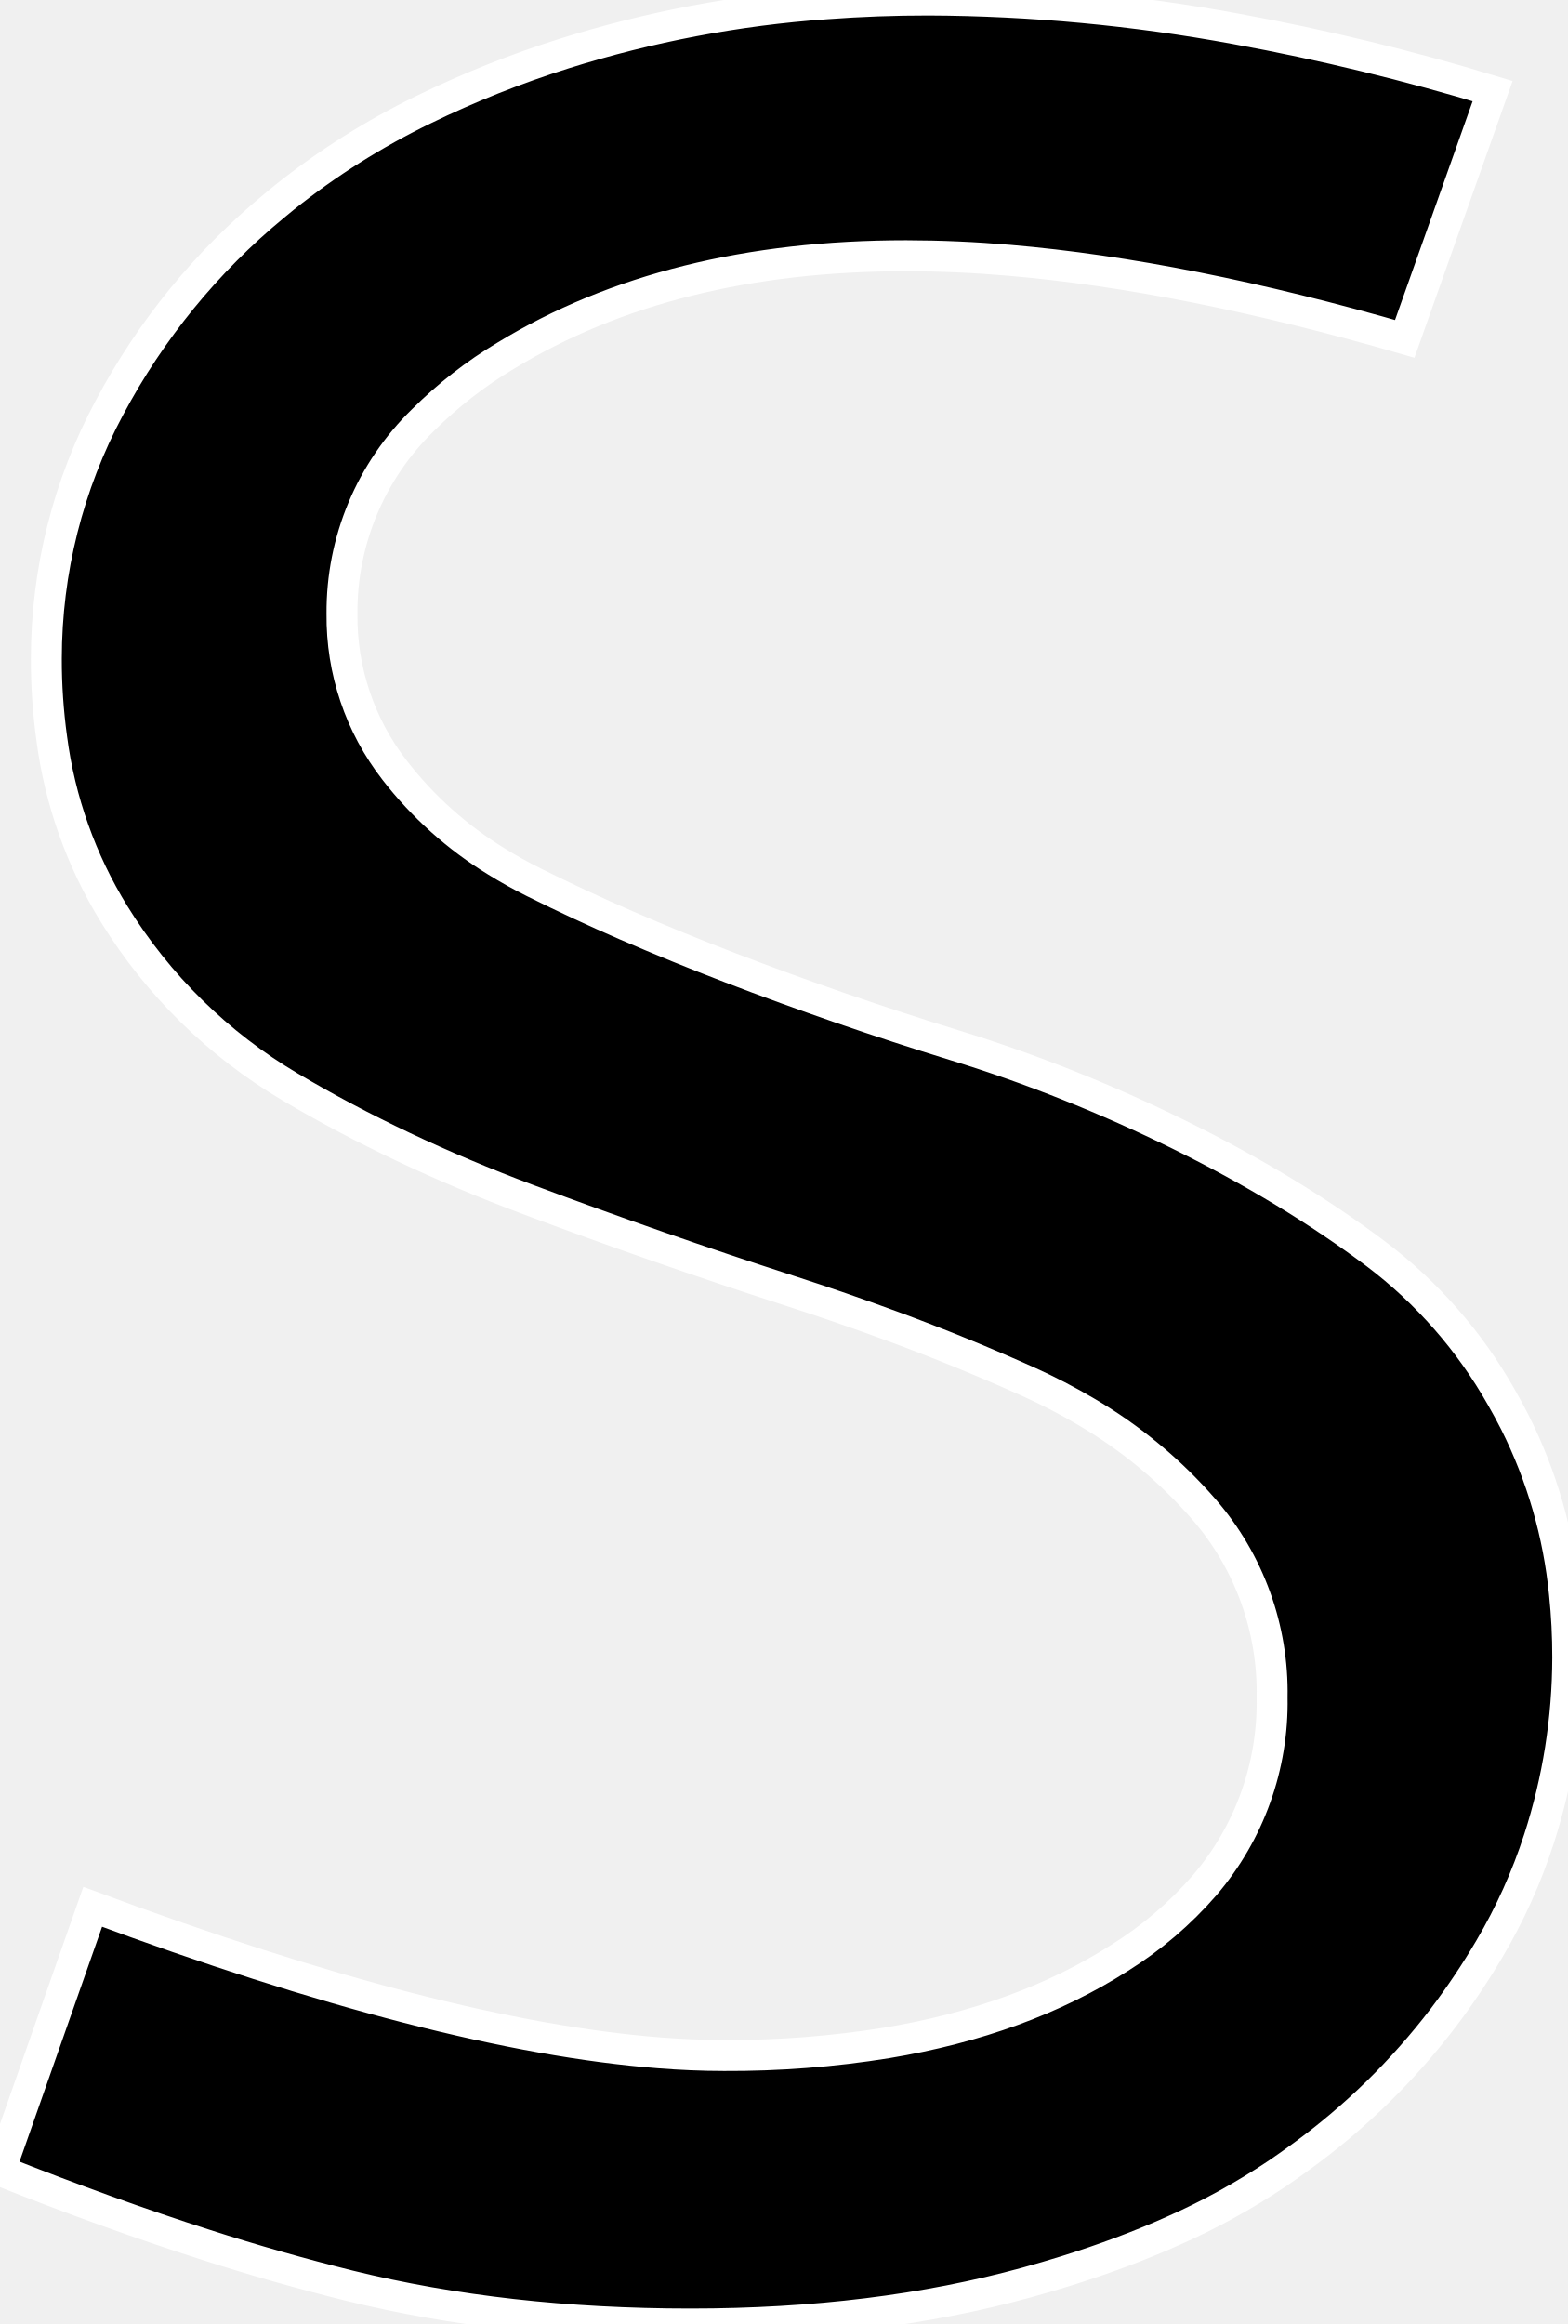
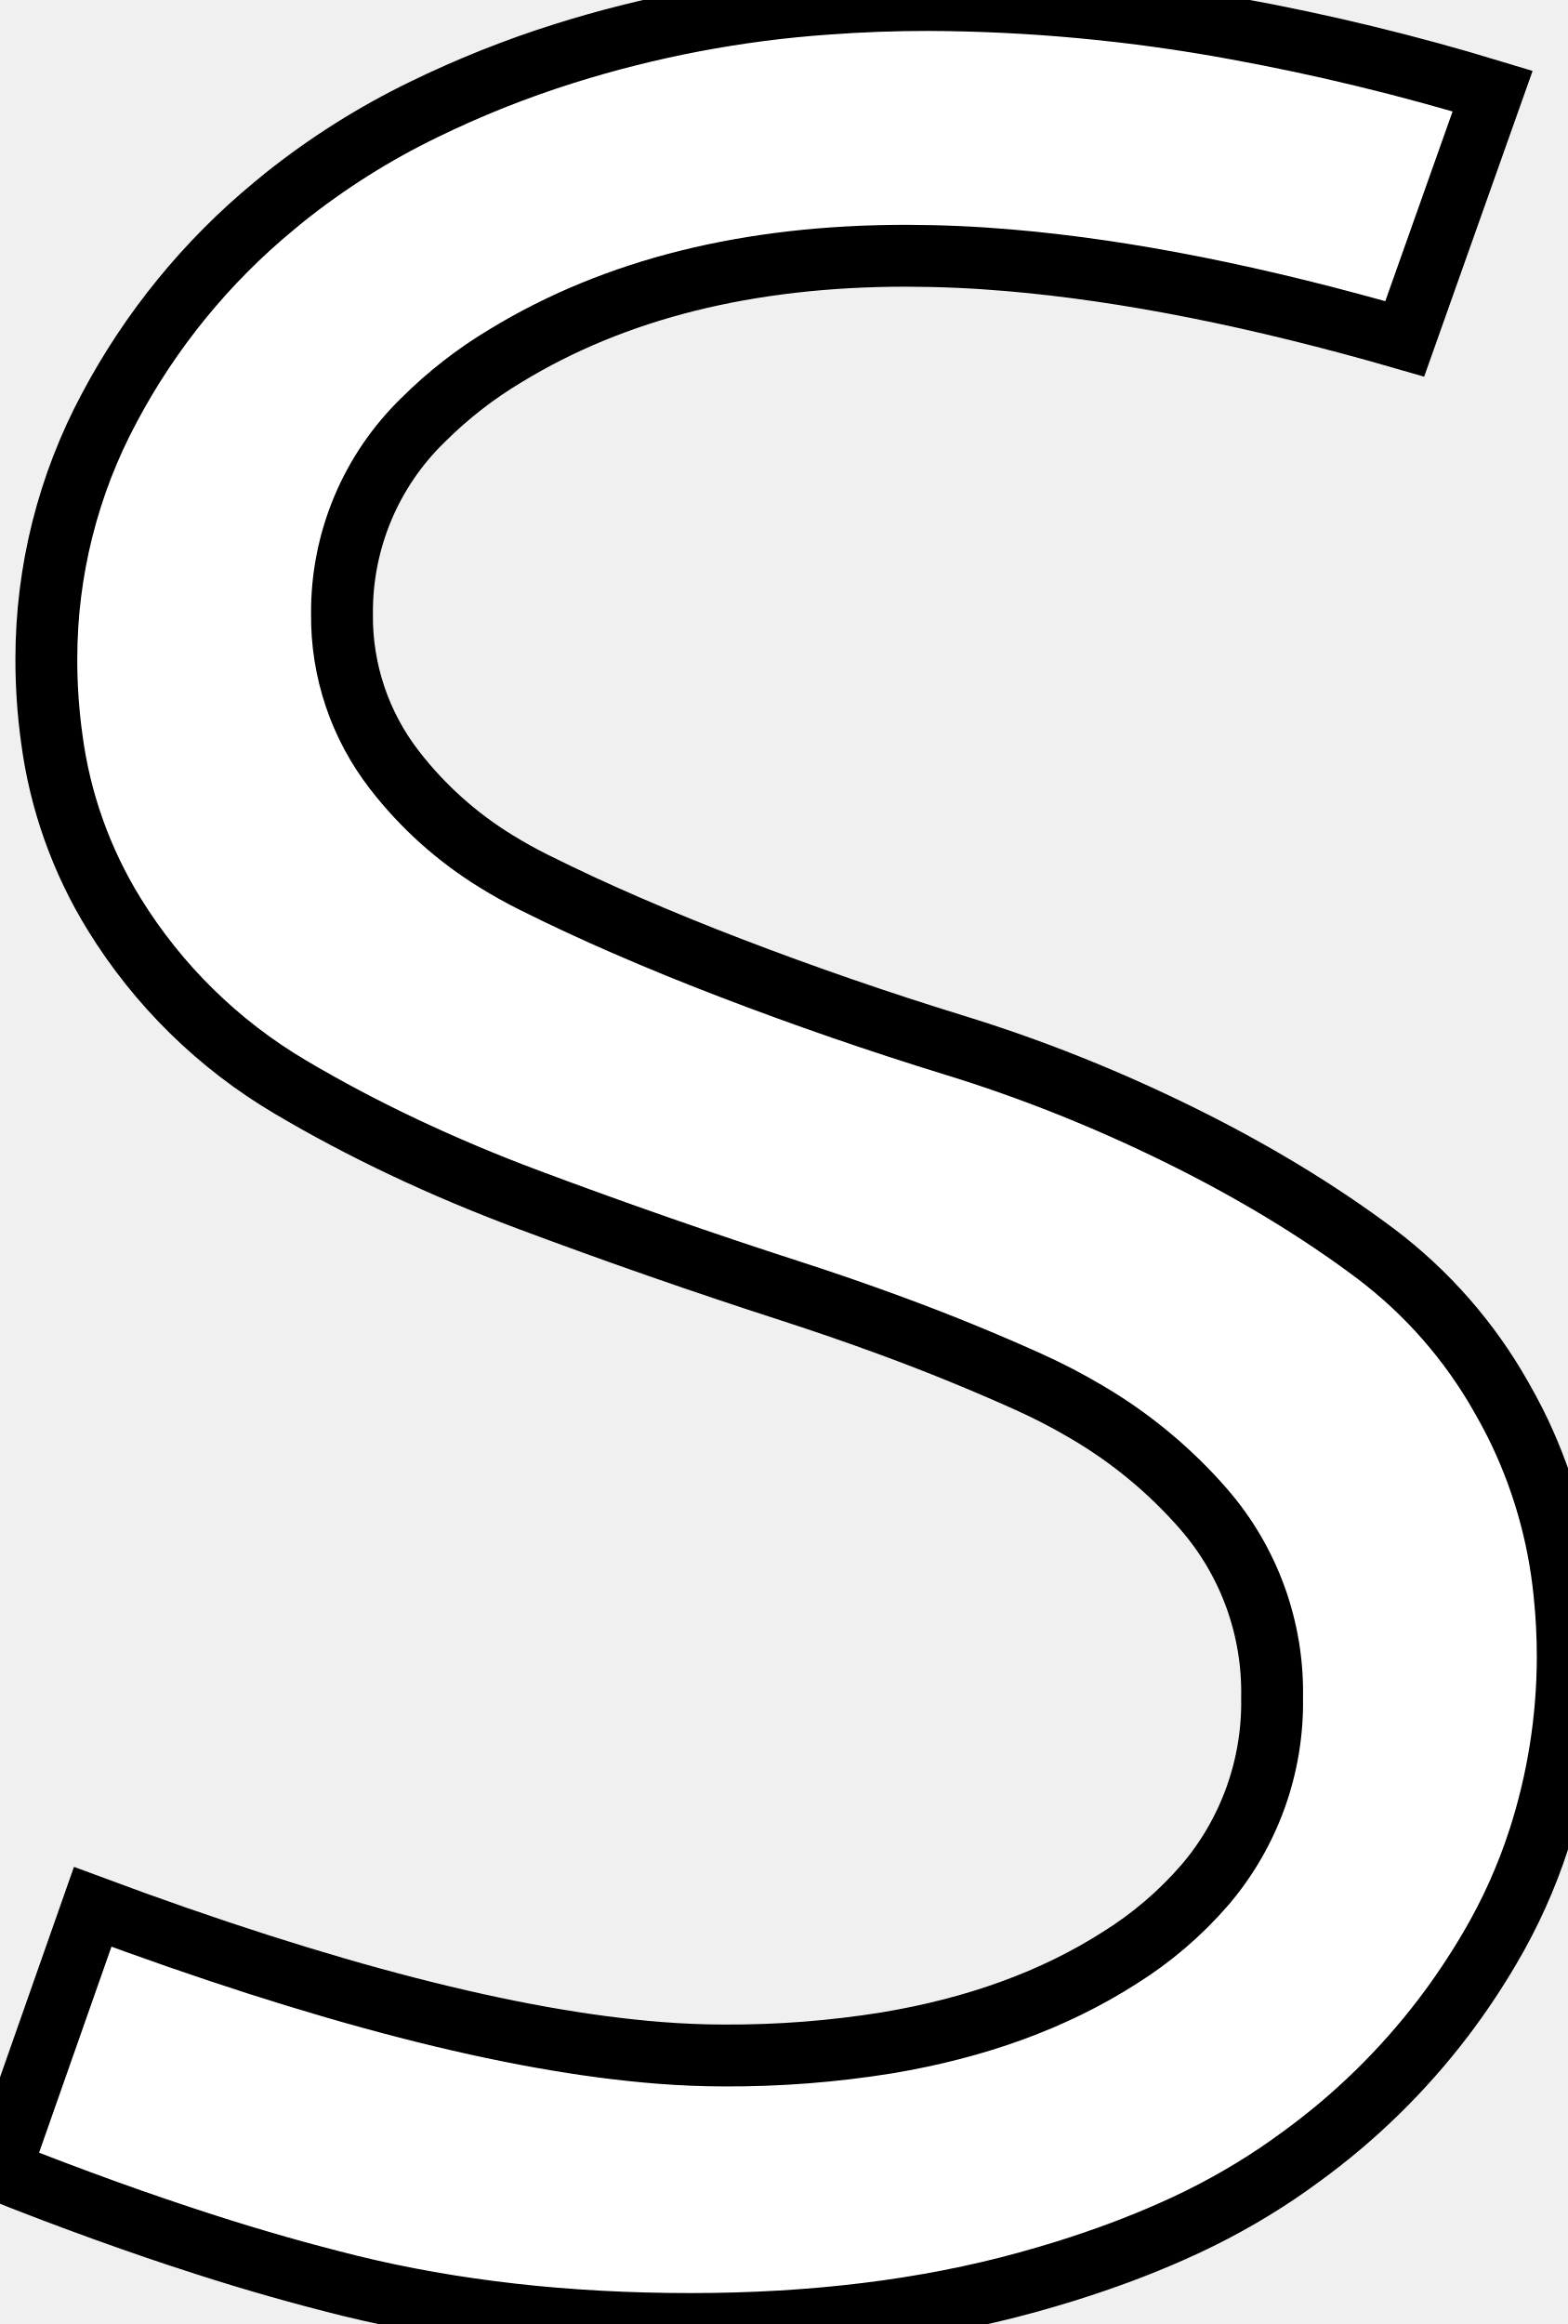
<svg xmlns="http://www.w3.org/2000/svg" width="47.9" height="70.996" viewBox="0 0 47.9 70.996">
-   <g id="svgGroup" stroke-linecap="round" fill-rule="evenodd" font-size="9pt" stroke="#ffffff" stroke-width="0.25mm" fill="#000" style="stroke:#ffffff;stroke-width:0.25mm;fill:#000">
+   <g id="svgGroup" stroke-linecap="round" fill-rule="evenodd" font-size="9pt" stroke="#000000" stroke-width="0.5mm" fill="#ffffff" style="stroke:#000000;stroke-width:0.5mm;fill:#ffffff">
    <path d="M 45.605 2.783 L 42.92 10.352 Q 36.191 8.408 30.836 7.952 A 37.195 37.195 0 0 0 27.686 7.813 Q 20.459 7.813 15.454 10.864 A 13.048 13.048 0 0 0 12.924 12.833 A 8.168 8.168 0 0 0 10.449 18.75 A 7.651 7.651 0 0 0 12.061 23.535 A 11.564 11.564 0 0 0 15.166 26.316 A 14.106 14.106 0 0 0 16.309 26.953 A 58.392 58.392 0 0 0 19.128 28.265 A 79.083 79.083 0 0 0 22.314 29.565 Q 25.684 30.859 29.175 31.934 Q 32.666 33.008 36.035 34.668 Q 39.404 36.328 42.041 38.306 A 14.308 14.308 0 0 1 45.87 42.682 A 16.878 16.878 0 0 1 46.289 43.457 A 14.92 14.92 0 0 1 47.8 48.685 A 18.475 18.475 0 0 1 47.9 50.635 A 18.164 18.164 0 0 1 47.021 56.177 A 16.682 16.682 0 0 1 45.515 59.521 A 21.426 21.426 0 0 1 44.092 61.646 A 20.911 20.911 0 0 1 39.755 65.883 A 23.924 23.924 0 0 1 39.014 66.406 A 20.786 20.786 0 0 1 35.827 68.157 Q 34.324 68.828 32.57 69.376 A 36.916 36.916 0 0 1 31.372 69.727 Q 26.758 70.996 21.094 70.996 Q 15.43 70.996 10.669 69.824 A 66.807 66.807 0 0 1 6.284 68.575 Q 3.323 67.627 0 66.309 L 2.832 58.252 Q 13.411 62.187 20.14 62.712 A 25.491 25.491 0 0 0 22.119 62.793 A 30.349 30.349 0 0 0 27.097 62.408 Q 31.217 61.723 34.204 59.814 A 11.493 11.493 0 0 0 36.811 57.587 A 8.579 8.579 0 0 0 38.867 51.855 A 8.521 8.521 0 0 0 36.792 46.118 A 14.365 14.365 0 0 0 33.19 43.13 A 17.879 17.879 0 0 0 31.421 42.212 A 63.951 63.951 0 0 0 27.257 40.512 A 80.215 80.215 0 0 0 24.121 39.429 A 185.723 185.723 0 0 1 16.138 36.646 Q 12.158 35.156 8.862 33.203 A 15.702 15.702 0 0 1 3.491 27.93 A 13.578 13.578 0 0 1 1.58 22.551 A 17.521 17.521 0 0 1 1.416 20.117 A 16.234 16.234 0 0 1 3.345 12.451 A 20.373 20.373 0 0 1 8.374 6.291 A 23.334 23.334 0 0 1 8.691 6.03 A 22.728 22.728 0 0 1 12.941 3.349 A 31.09 31.09 0 0 1 17.236 1.636 A 34.856 34.856 0 0 1 25.241 0.115 A 41.677 41.677 0 0 1 28.369 0 A 53.028 53.028 0 0 1 37.764 0.881 A 70.393 70.393 0 0 1 45.605 2.783 Z" vector-effect="non-scaling-stroke" />
  </g>
</svg>
